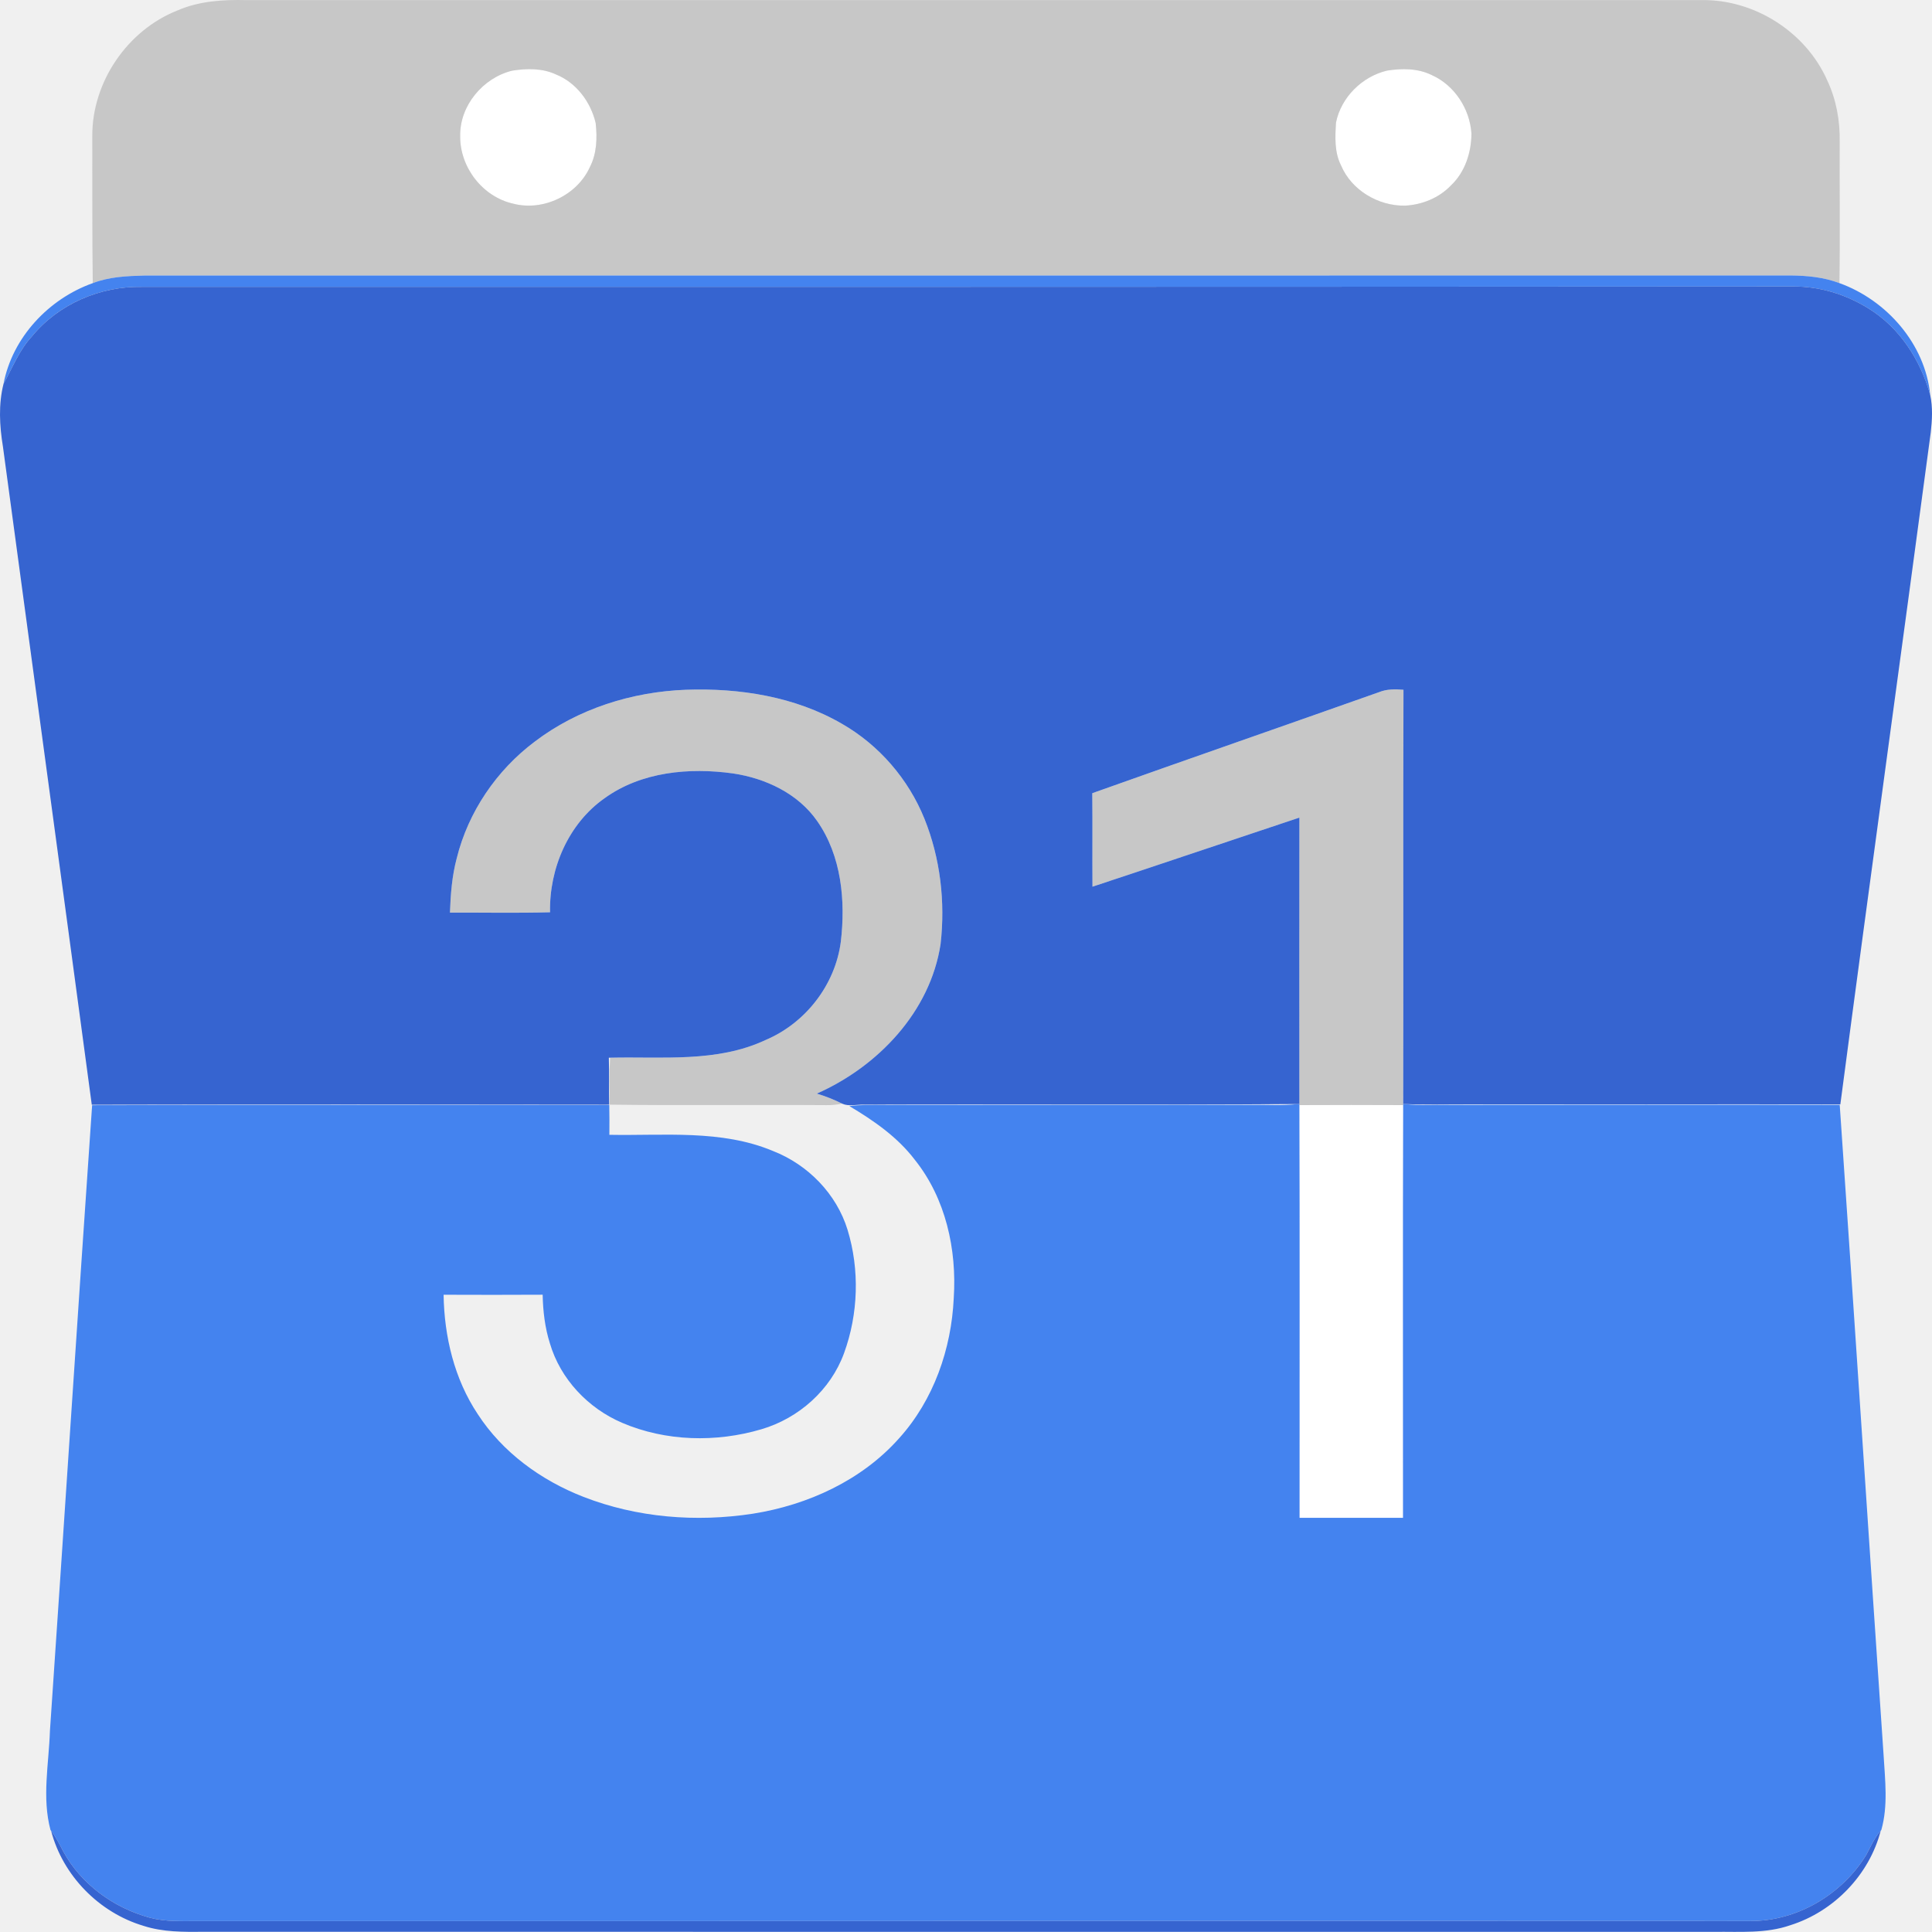
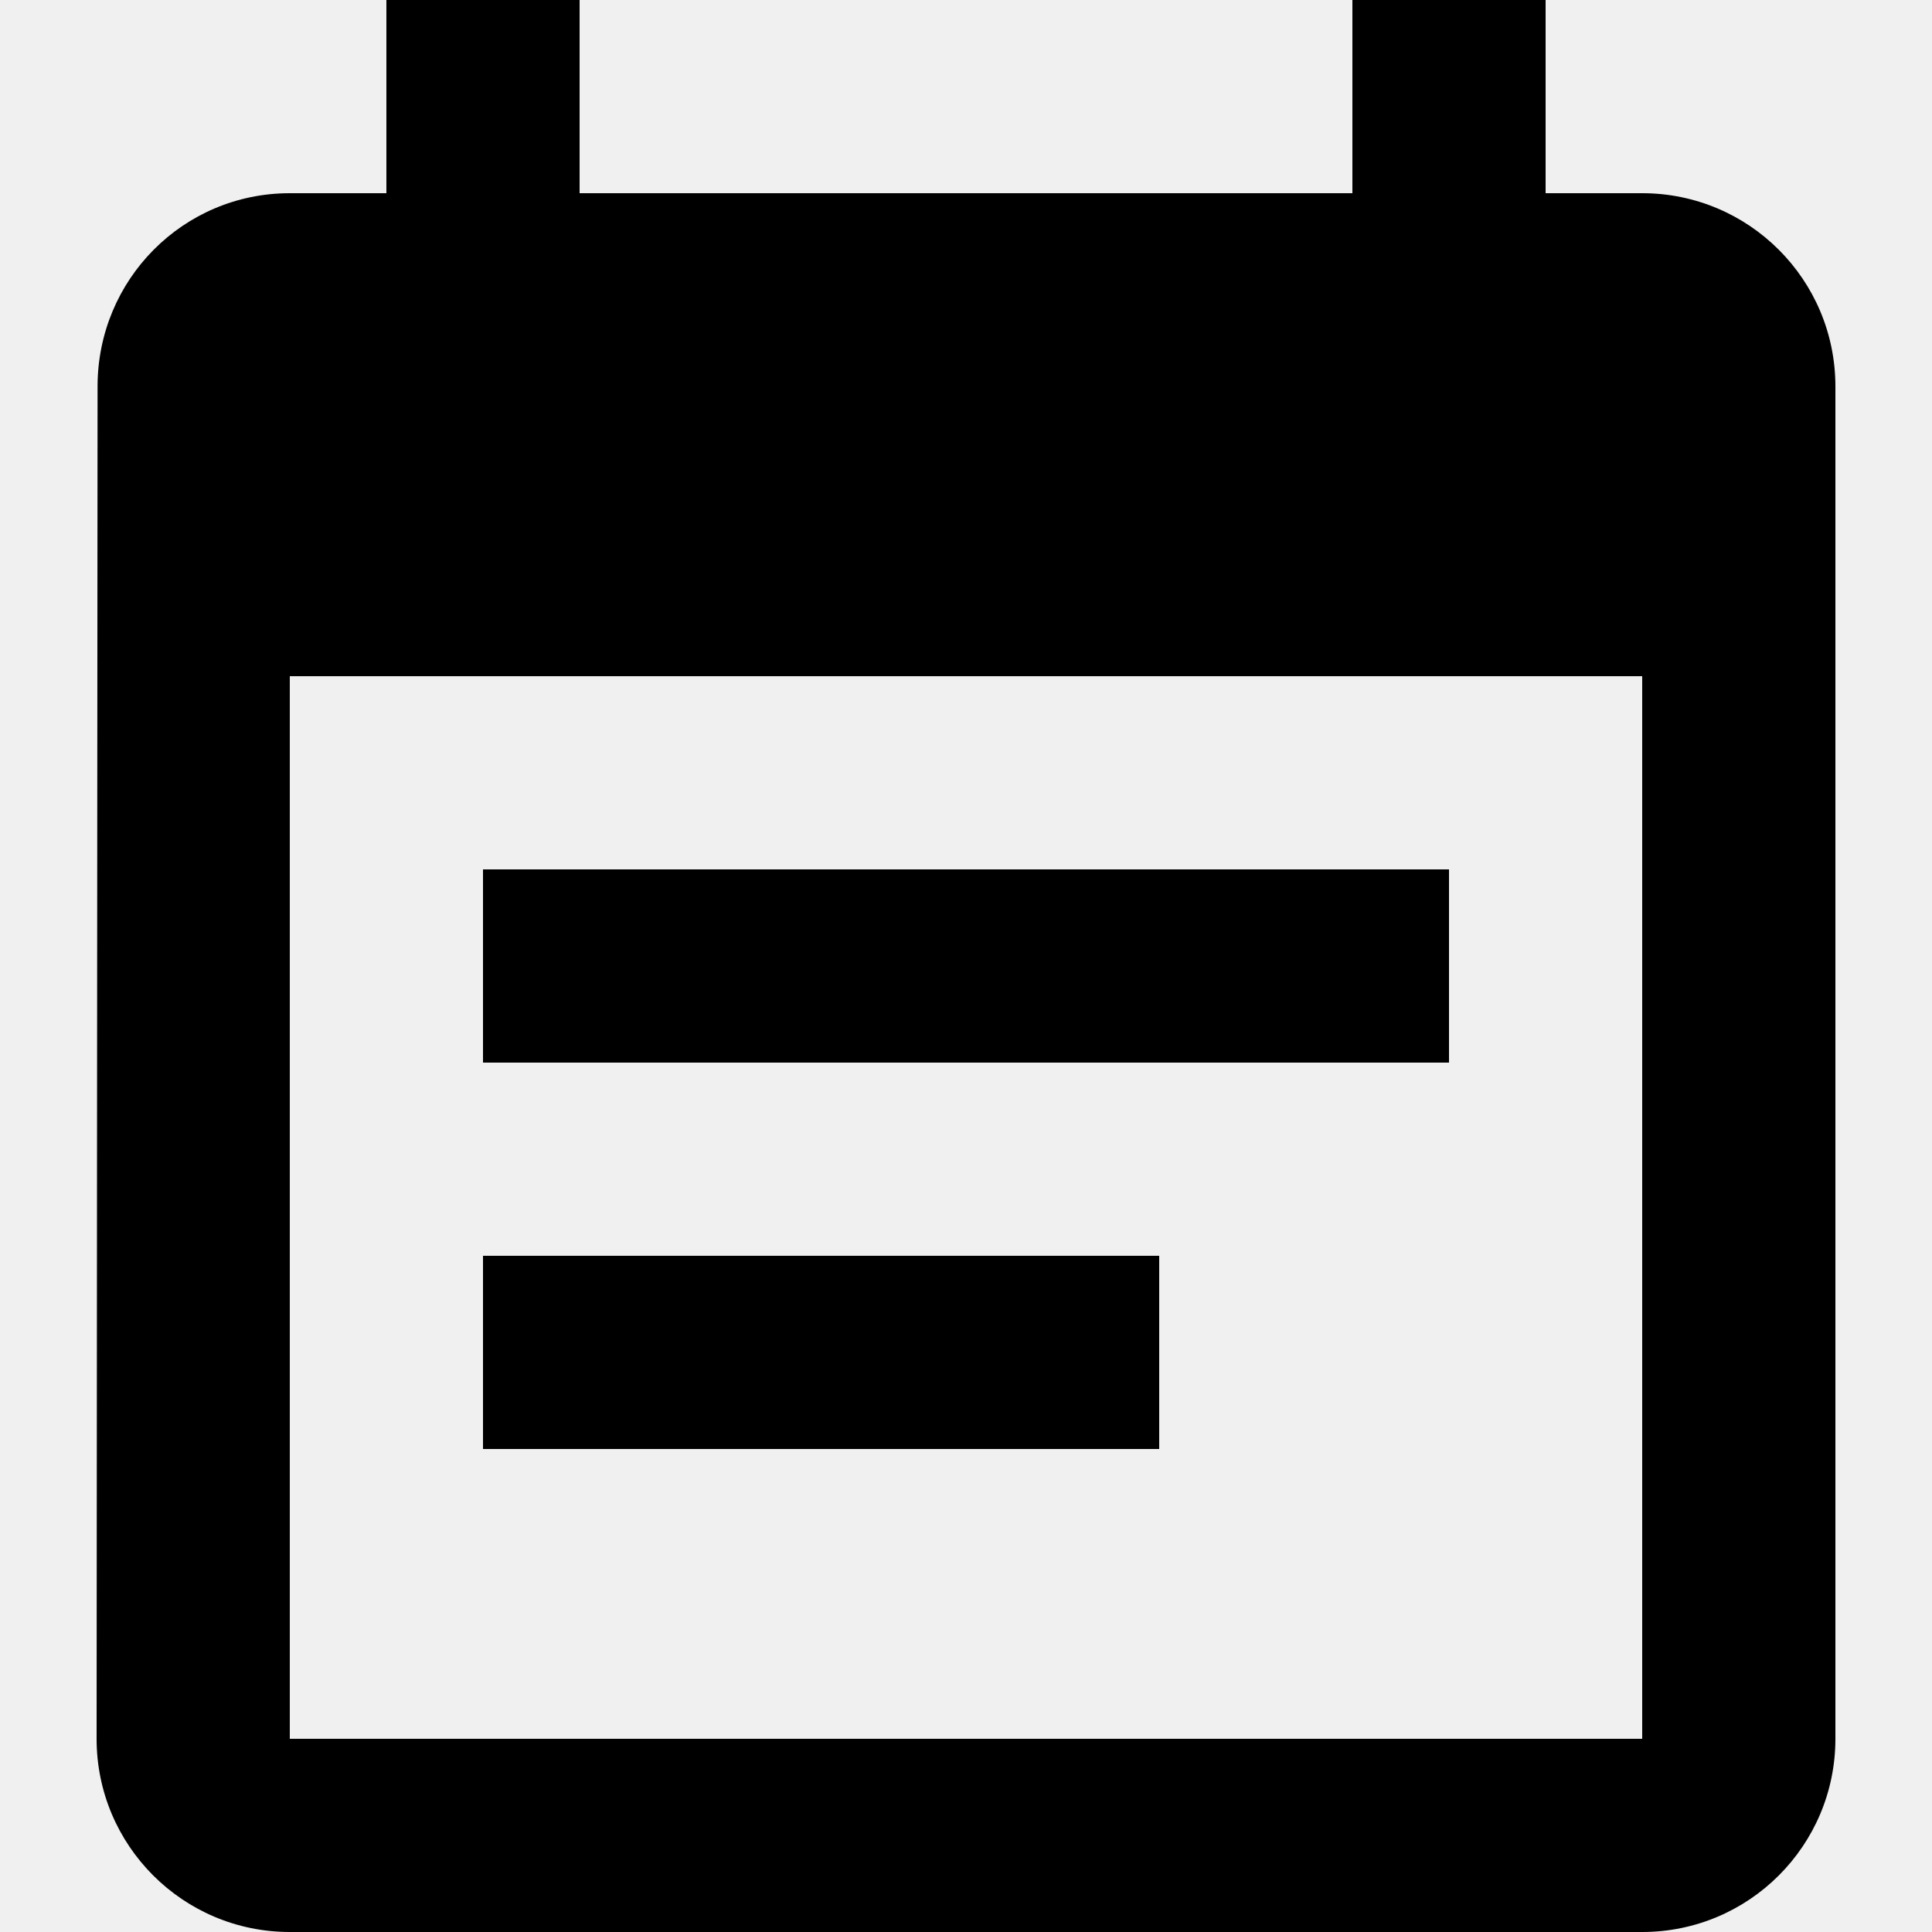
- <svg xmlns="http://www.w3.org/2000/svg" width="256px" height="256px" viewBox="0 0 256 256" version="1.1" preserveAspectRatio="xMidYMid">
+ <svg xmlns="http://www.w3.org/2000/svg" version="1.1" id="Capa_1" x="0px" y="0px" viewBox="0 0 426.667 426.667" style="enable-background:new 0 0 426.667 426.667;" xml:space="preserve">
  <g>
-     <path d="M67.852,9.367 C69.787,9.053 71.882,9.021 73.695,9.877 C76.379,10.959 78.278,13.529 78.928,16.299 C79.149,18.269 79.085,20.357 78.153,22.156 C76.461,25.875 71.96,28.02 68.009,26.989 C63.955,26.082 60.938,22.181 60.977,18.037 C60.899,14.004 63.986,10.32 67.852,9.367" fill="#FFFFFF" />
-     <path d="M183.808,9.353 C185.768,9.046 187.881,9.042 189.701,9.942 C192.714,11.27 194.755,14.414 194.973,17.673 C194.97,20.182 194.131,22.802 192.271,24.558 C190.69,26.225 188.412,27.146 186.139,27.249 C182.62,27.299 179.072,25.197 177.694,21.914 C176.802,20.161 176.912,18.141 177.027,16.242 C177.694,12.894 180.499,10.127 183.808,9.353" fill="#FFFFFF" />
-     <path d="M172.172,146.432 C176.758,146.411 181.345,146.407 185.928,146.432 C185.871,164.661 185.918,182.893 185.907,201.121 C181.338,201.121 176.769,201.125 172.197,201.118 C172.186,182.889 172.236,164.661 172.172,146.432" fill="#FFFFFF" />
-     <path d="M183.808,9.353 C180.499,10.127 177.694,12.894 177.027,16.242 C176.912,18.141 176.802,20.161 177.694,21.914 C179.072,25.197 182.62,27.299 186.139,27.249 C188.412,27.146 190.69,26.225 192.271,24.558 C194.131,22.802 194.97,20.182 194.973,17.673 C194.755,14.414 192.714,11.27 189.701,9.942 C187.881,9.042 185.768,9.046 183.808,9.353 M67.852,9.367 C63.986,10.32 60.899,14.004 60.977,18.037 C60.938,22.181 63.954,26.082 68.009,26.989 C71.96,28.02 76.461,25.875 78.153,22.156 C79.085,20.357 79.149,18.269 78.928,16.299 C78.278,13.529 76.379,10.959 73.695,9.877 C71.882,9.021 69.787,9.053 67.852,9.367 M23.485,1.397 C26.377,0.13 29.575,-0.063 32.691,0.016 C96.942,0.023 161.193,0.016 225.444,0.012 C232.454,-0.105 239.283,4.228 242.117,10.648 C243.312,13.179 243.819,15.988 243.769,18.779 C243.741,25.026 243.833,31.272 243.733,37.515 C241.66,36.726 239.425,36.516 237.223,36.501 C164.523,36.516 91.824,36.508 19.124,36.512 C16.822,36.573 14.466,36.672 12.292,37.519 C12.199,31.029 12.249,24.541 12.228,18.055 C12.185,10.902 16.843,4.035 23.485,1.397" fill="#C7C7C7" />
-     <path d="M182.731,91.715 C183.758,91.29 184.879,91.312 185.968,91.397 C185.904,109.687 185.976,127.979 185.933,146.268 L185.929,146.432 C181.345,146.407 176.758,146.411 172.173,146.432 L172.173,146.272 C172.166,133.626 172.161,120.984 172.175,108.337 C163.031,111.378 153.905,114.469 144.756,117.492 C144.728,113.363 144.778,109.233 144.732,105.104 C157.381,100.595 170.073,96.198 182.731,91.715" fill="#C7C7C7" />
-     <path d="M70.832,98.286 C76.561,93.921 83.731,91.665 90.892,91.397 C97.996,91.147 105.347,92.296 111.561,95.905 C116.478,98.721 120.368,103.229 122.487,108.476 C124.6,113.716 125.272,119.509 124.629,125.109 C123.254,134.079 116.328,141.325 108.231,144.908 C109.388,145.258 110.516,145.697 111.594,146.243 C110.883,146.379 110.166,146.457 109.445,146.436 C99.894,146.368 90.343,146.5 80.797,146.371 C80.763,144.298 80.713,142.221 80.844,140.15 C87.73,139.986 94.993,140.828 101.436,137.809 C106.728,135.575 110.665,130.513 111.412,124.799 C112.055,119.355 111.504,113.402 108.278,108.794 C105.74,105.146 101.439,103.126 97.138,102.487 C91.335,101.677 84.971,102.255 80.099,105.778 C75.302,109.151 72.763,115.104 72.885,120.883 C68.466,121.001 64.043,120.911 59.621,120.926 C59.708,118.499 59.892,116.057 60.525,113.705 C62.044,107.577 65.796,102.069 70.832,98.286" fill="#C7C7C7" />
-     <path d="M12.292,37.518 C14.466,36.672 16.822,36.572 19.124,36.511 C91.824,36.508 164.523,36.515 237.223,36.5 C239.425,36.515 241.66,36.726 243.733,37.514 C250.016,39.781 255.105,45.599 255.762,52.338 C254.484,47.719 251.722,43.421 247.592,40.876 C244.601,39.01 241.11,37.932 237.577,37.964 C164.645,38.014 91.709,38.014 18.774,38.014 C13.281,37.914 7.745,40.284 4.244,44.56 C2.544,46.377 1.656,48.722 0.467,50.86 C1.645,44.714 6.453,39.592 12.292,37.518" fill="#4483EF" />
-     <path d="M171.916,146.293 L172.173,146.272 L172.173,146.432 C172.237,164.661 172.186,182.889 172.197,201.118 C176.769,201.125 181.339,201.122 185.907,201.122 C185.917,182.893 185.871,164.661 185.929,146.432 L185.933,146.268 L186.154,146.286 C188.169,146.529 190.204,146.382 192.232,146.404 C209.411,146.393 226.594,146.372 243.773,146.404 C245.757,175.133 247.624,203.87 249.588,232.599 C249.78,235.883 250.197,239.256 249.287,242.476 L249.206,242.579 C248.363,243.525 247.877,244.703 247.274,245.802 C244.052,251.063 238.061,254.604 231.851,254.544 C163.316,254.504 94.787,254.575 26.256,254.55 C24.107,254.55 21.916,254.661 19.82,254.097 C15.084,252.805 10.79,249.703 8.405,245.367 C7.905,244.417 7.441,243.443 6.774,242.6 L6.689,242.482 C5.543,238.178 6.474,233.716 6.617,229.355 C8.502,201.721 10.296,174.077 12.207,146.443 C35.047,146.386 57.891,146.411 80.73,146.429 C80.751,147.742 80.763,149.056 80.745,150.369 C87.983,150.508 95.558,149.641 102.413,152.507 C107.043,154.314 110.844,158.183 112.308,162.962 C113.921,168.251 113.736,174.105 111.841,179.299 C110.073,184.167 105.841,187.929 100.897,189.382 C94.894,191.159 88.207,191.006 82.425,188.525 C77.924,186.602 74.251,182.725 72.864,178 C72.204,175.918 71.947,173.73 71.906,171.557 C67.531,171.585 63.154,171.575 58.779,171.561 C58.861,177.096 60.203,182.718 63.294,187.365 C66.588,192.448 71.7,196.16 77.3,198.337 C84.4,201.107 92.245,201.725 99.751,200.575 C107.05,199.419 114.2,196.149 119.157,190.556 C123.712,185.502 126.067,178.742 126.377,172 C126.796,165.564 125.314,158.804 121.228,153.692 C118.93,150.666 115.769,148.481 112.543,146.561 C114.114,146.365 115.698,146.407 117.279,146.415 C133.464,146.4 149.647,146.418 165.829,146.407 C167.857,146.365 169.894,146.532 171.916,146.293" fill="#4483EF" />
-     <path d="M4.244,44.56 C7.745,40.284 13.281,37.914 18.774,38.014 C91.71,38.014 164.645,38.014 237.577,37.964 C241.11,37.932 244.601,39.01 247.592,40.876 C251.722,43.421 254.485,47.719 255.763,52.338 C256.116,53.969 256.019,55.661 255.834,57.31 C251.872,86.989 247.764,116.649 243.855,146.335 C227.369,146.307 210.882,146.35 194.399,146.332 C191.65,146.31 188.898,146.435 186.154,146.286 L185.932,146.268 C185.975,127.978 185.904,109.686 185.968,91.396 C184.879,91.311 183.759,91.289 182.731,91.714 C170.074,96.197 157.382,100.595 144.732,105.103 C144.778,109.232 144.728,113.362 144.757,117.492 C153.905,114.469 163.032,111.377 172.176,108.336 C172.162,120.983 172.165,133.625 172.173,146.271 L171.916,146.292 C152.759,146.435 133.596,146.296 114.439,146.368 C113.493,146.346 112.494,146.639 111.595,146.243 C110.516,145.697 109.389,145.258 108.232,144.908 C116.327,141.324 123.255,134.079 124.63,125.109 C125.272,119.509 124.601,113.716 122.488,108.476 C120.368,103.229 116.477,98.721 111.562,95.905 C105.348,92.296 97.995,91.147 90.892,91.396 C83.732,91.664 76.561,93.92 70.833,98.286 C65.797,102.069 62.045,107.576 60.525,113.705 C59.893,116.057 59.707,118.498 59.621,120.926 C64.044,120.911 68.466,121 72.885,120.883 C72.764,115.104 75.302,109.15 80.099,105.777 C84.971,102.254 91.335,101.676 97.139,102.486 C101.44,103.125 105.741,105.145 108.279,108.793 C111.505,113.401 112.055,119.355 111.412,124.798 C110.666,130.513 106.729,135.574 101.436,137.809 C94.994,140.828 87.73,139.986 80.845,140.15 L80.674,140.153 C80.745,142.227 80.663,144.305 80.72,146.382 C57.869,146.346 35.015,146.339 12.161,146.385 C8.263,117.306 4.305,88.234 0.386,59.159 C-0.065,56.417 -0.218,53.573 0.468,50.86 C1.656,48.722 2.545,46.377 4.244,44.56" fill="#3664D0" />
-     <path d="M6.774,242.6 C7.441,243.443 7.906,244.417 8.405,245.367 C10.79,249.703 15.084,252.805 19.82,254.097 C21.915,254.661 24.107,254.55 26.255,254.55 C94.786,254.575 163.317,254.504 231.851,254.543 C238.062,254.604 244.051,251.063 247.274,245.802 C247.878,244.703 248.363,243.525 249.205,242.579 C247.692,248.436 242.981,253.297 237.22,255.103 C234.007,256.225 230.563,255.942 227.226,255.978 C160.476,255.978 93.726,255.975 26.977,255.975 C24.314,255.996 21.59,256.021 19.027,255.189 C13.152,253.447 8.323,248.539 6.774,242.6" fill="#3664D0" />
+     <g>
+       <g>
+         <path d="M362.667,42.667h-21.333V0h-42.667v42.667H128V0H85.333v42.667H64c-23.573,0-42.453,19.093-42.453,42.667L21.333,384     c0,23.573,19.093,42.667,42.667,42.667h298.667c23.573,0,42.667-19.093,42.667-42.667V85.333     C405.333,61.76,386.24,42.667,362.667,42.667z M362.667,384H64V149.333h298.667V384z" />
+         <rect x="106.667" y="192" width="213.333" height="42.667" />
+         <rect x="106.667" y="277.333" width="149.333" height="42.667" />
+       </g>
+     </g>
  </g>
+   <g>
+ </g>
+   <g>
+ </g>
+   <g>
+ </g>
+   <g>
+ </g>
+   <g>
+ </g>
+   <g>
+ </g>
+   <g>
+ </g>
+   <g>
+ </g>
+   <g>
+ </g>
+   <g>
+ </g>
+   <g>
+ </g>
+   <g>
+ </g>
+   <g>
+ </g>
+   <g>
+ </g>
+   <g>
+ </g>
</svg>
